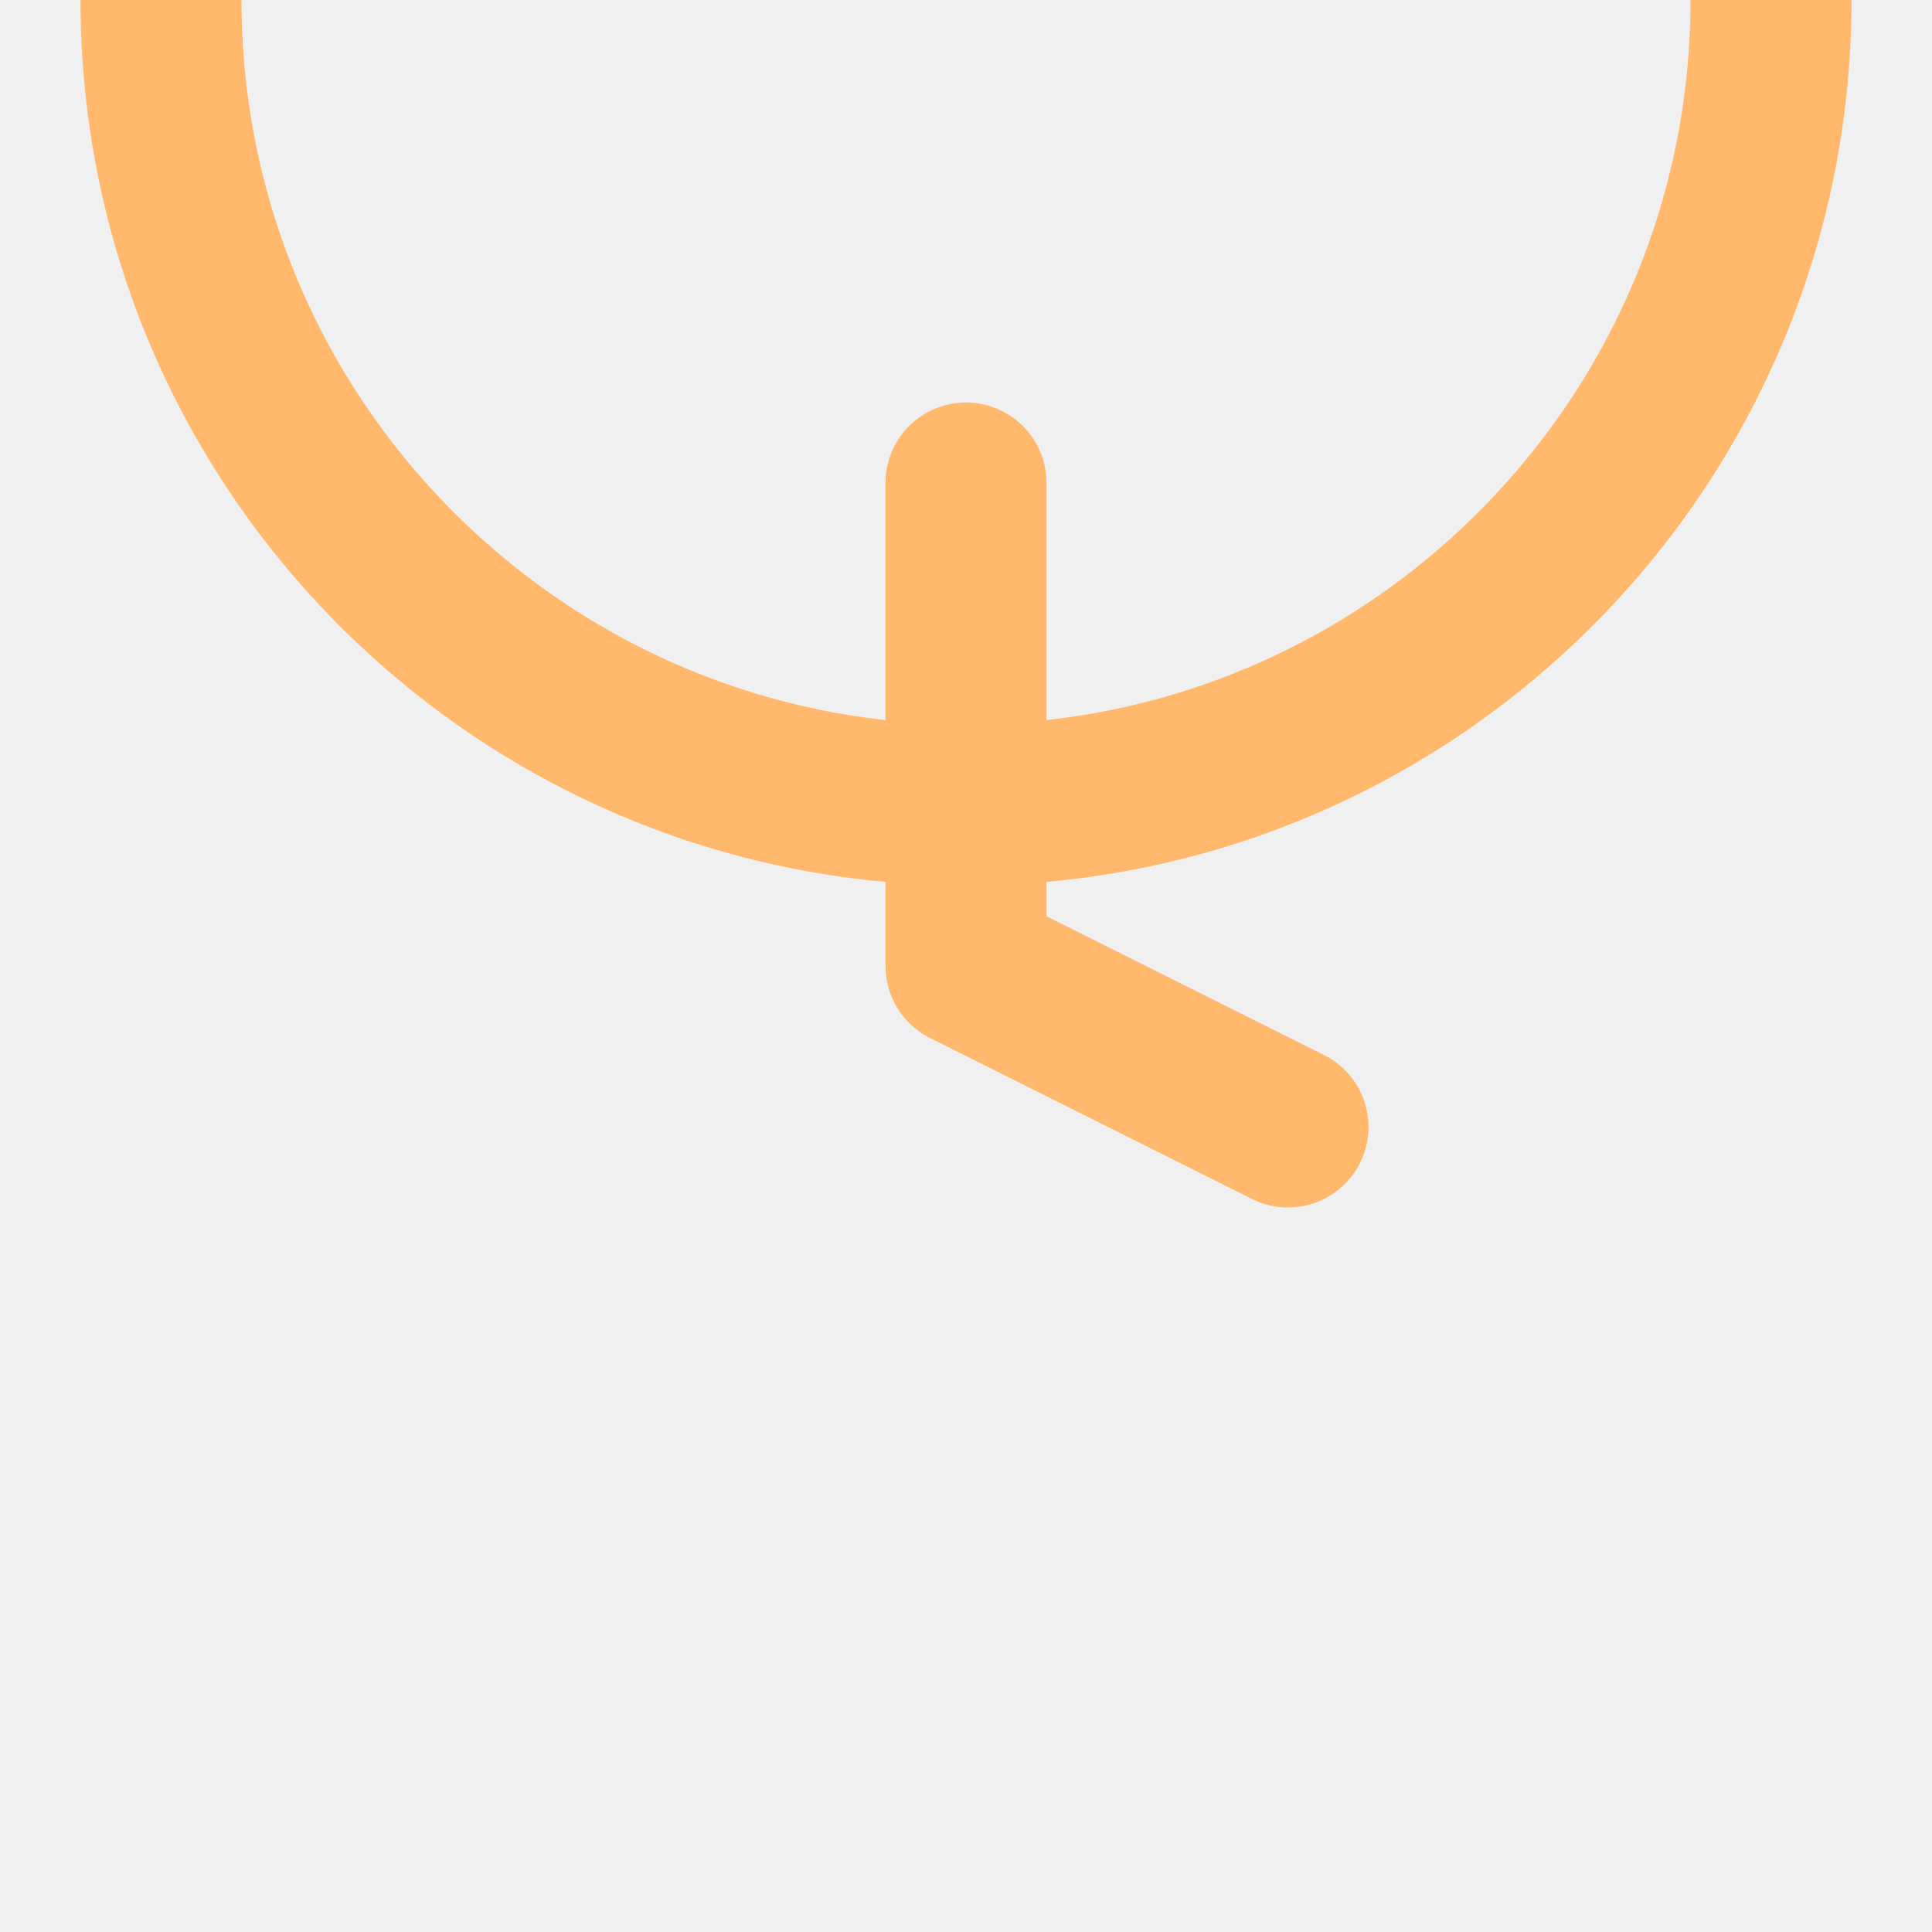
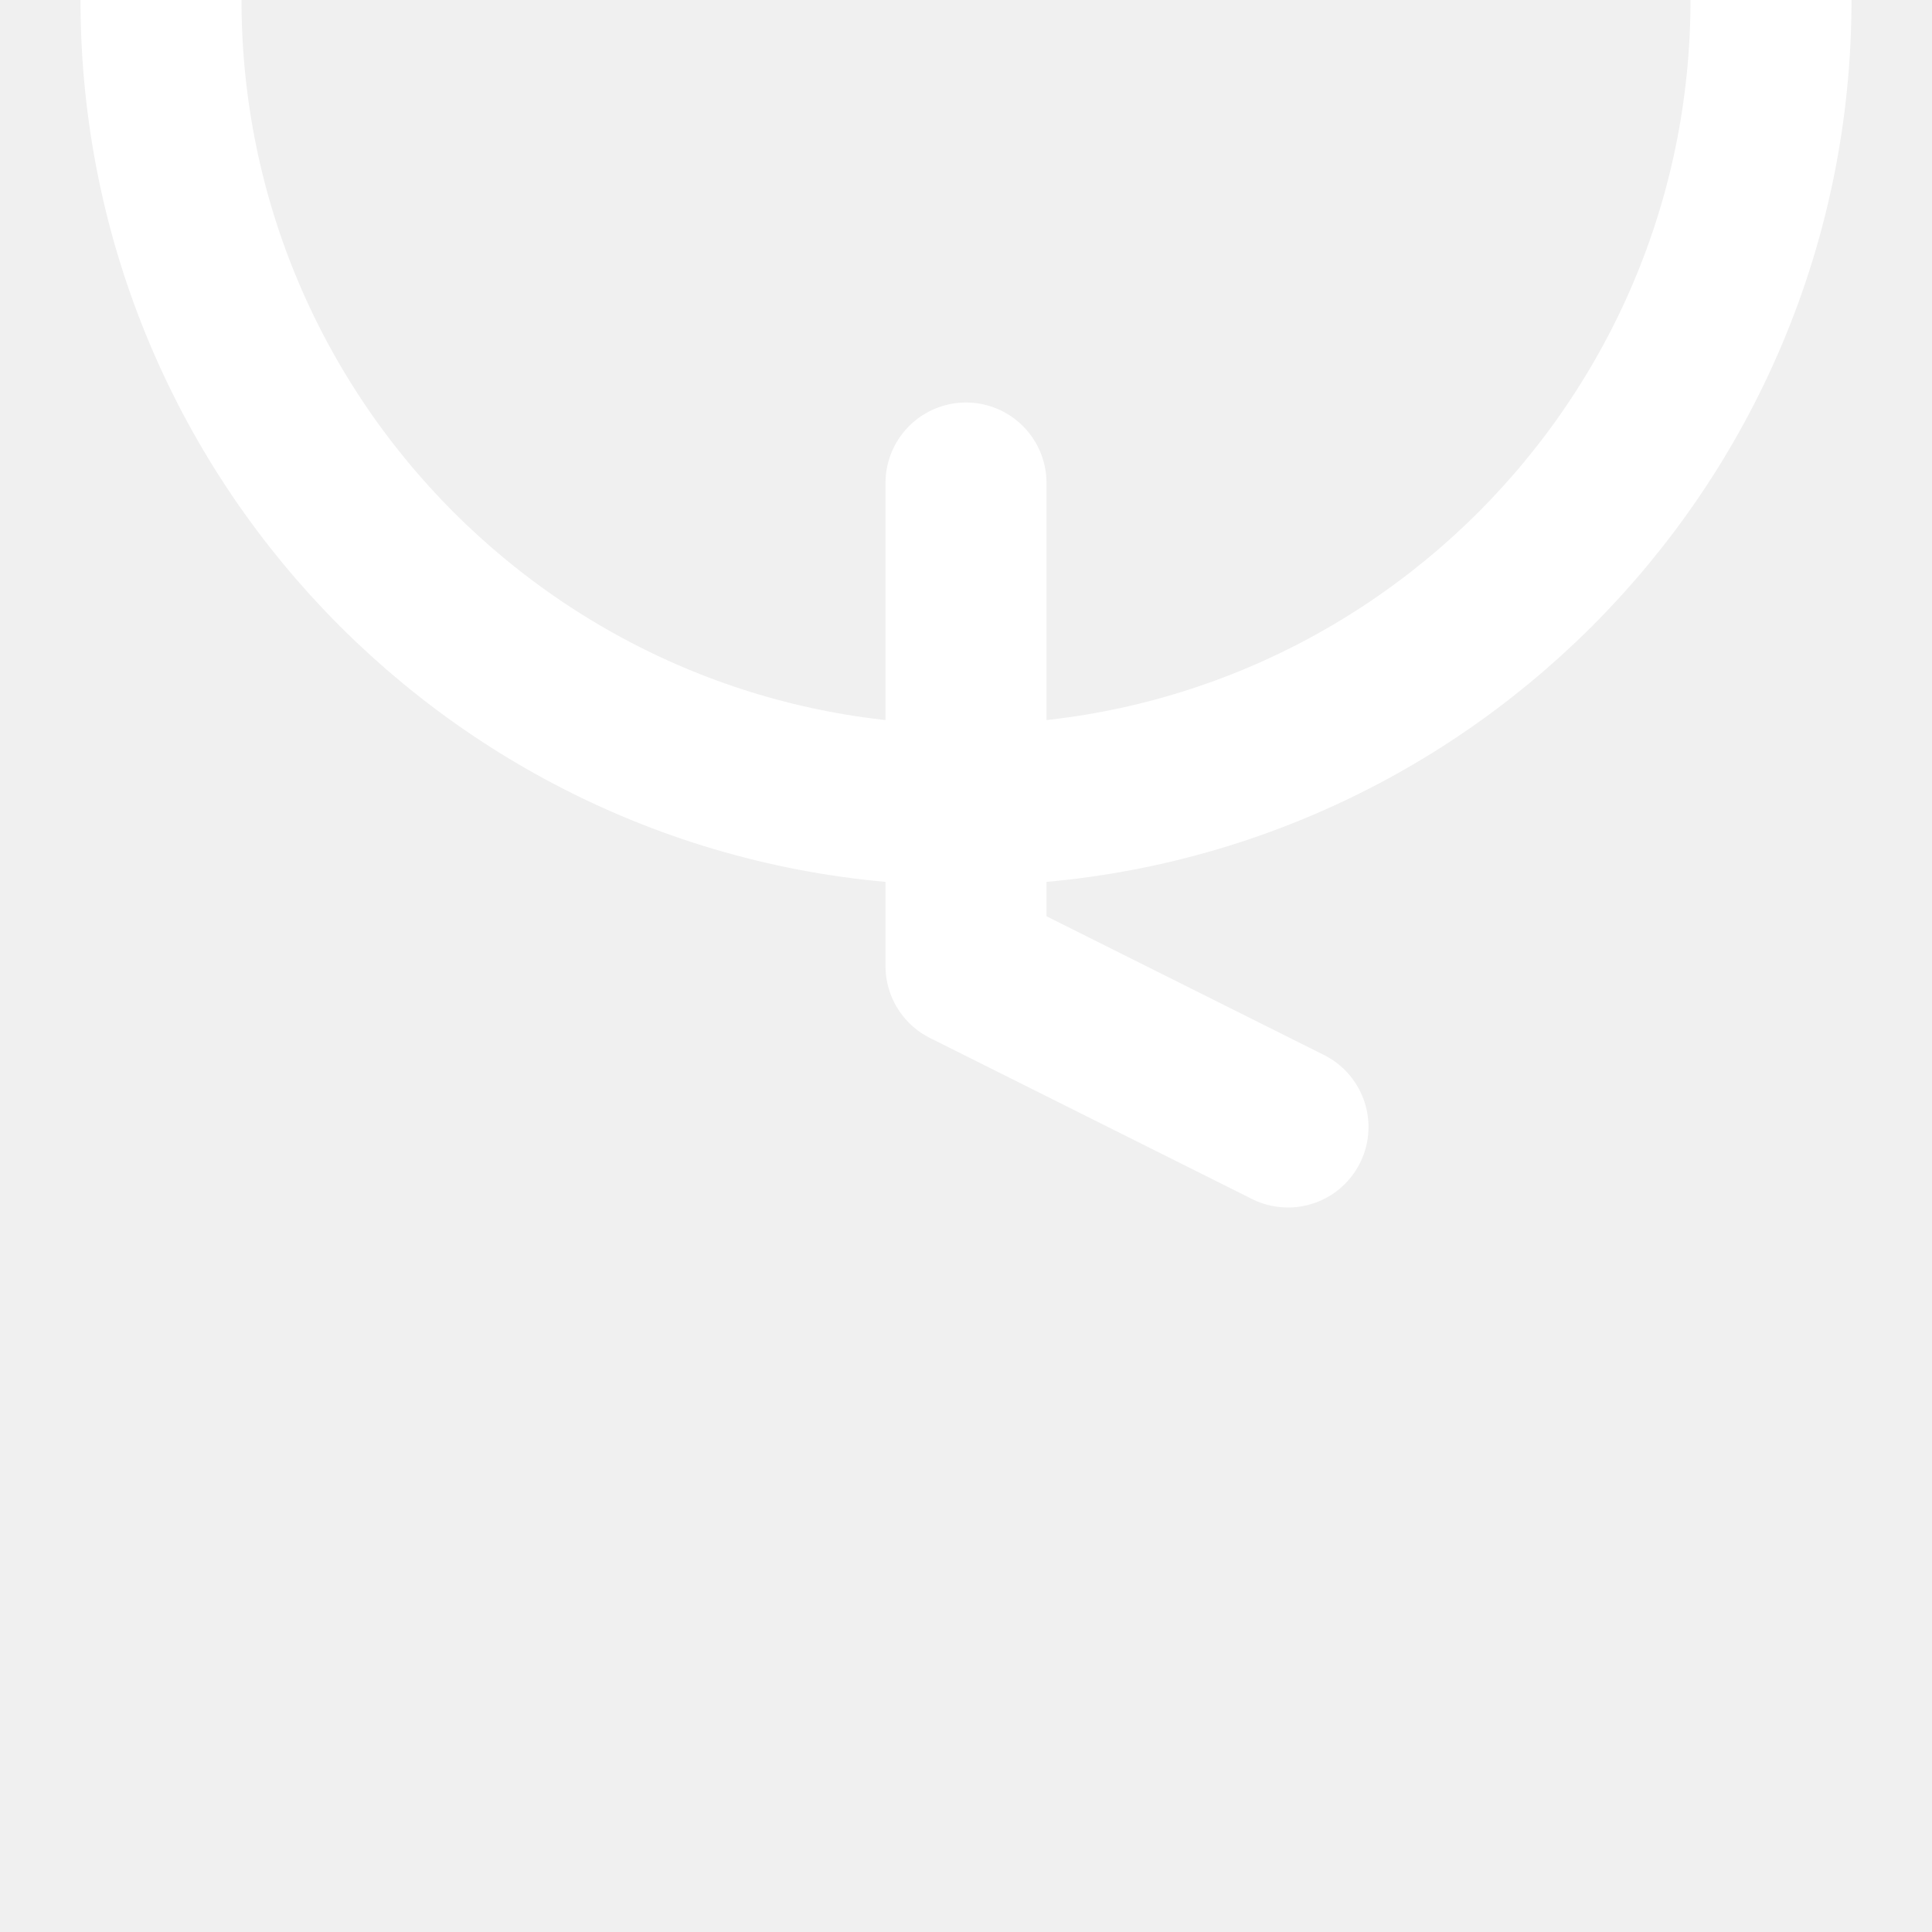
- <svg xmlns="http://www.w3.org/2000/svg" width="32" height="32" viewBox="0 0 24 24" fill="none" stroke="#ffb86c" stroke-width="2" stroke-linecap="round" stroke-linejoin="round">
+ <svg xmlns="http://www.w3.org/2000/svg" width="32" height="32" viewBox="0 0 24 24" fill="none" stroke="white" stroke-width="2" stroke-linecap="round" stroke-linejoin="round">
  <circle cx="12" y="12" r="10" />
  <polyline points="12 6 12 12 16 14" />
</svg>
